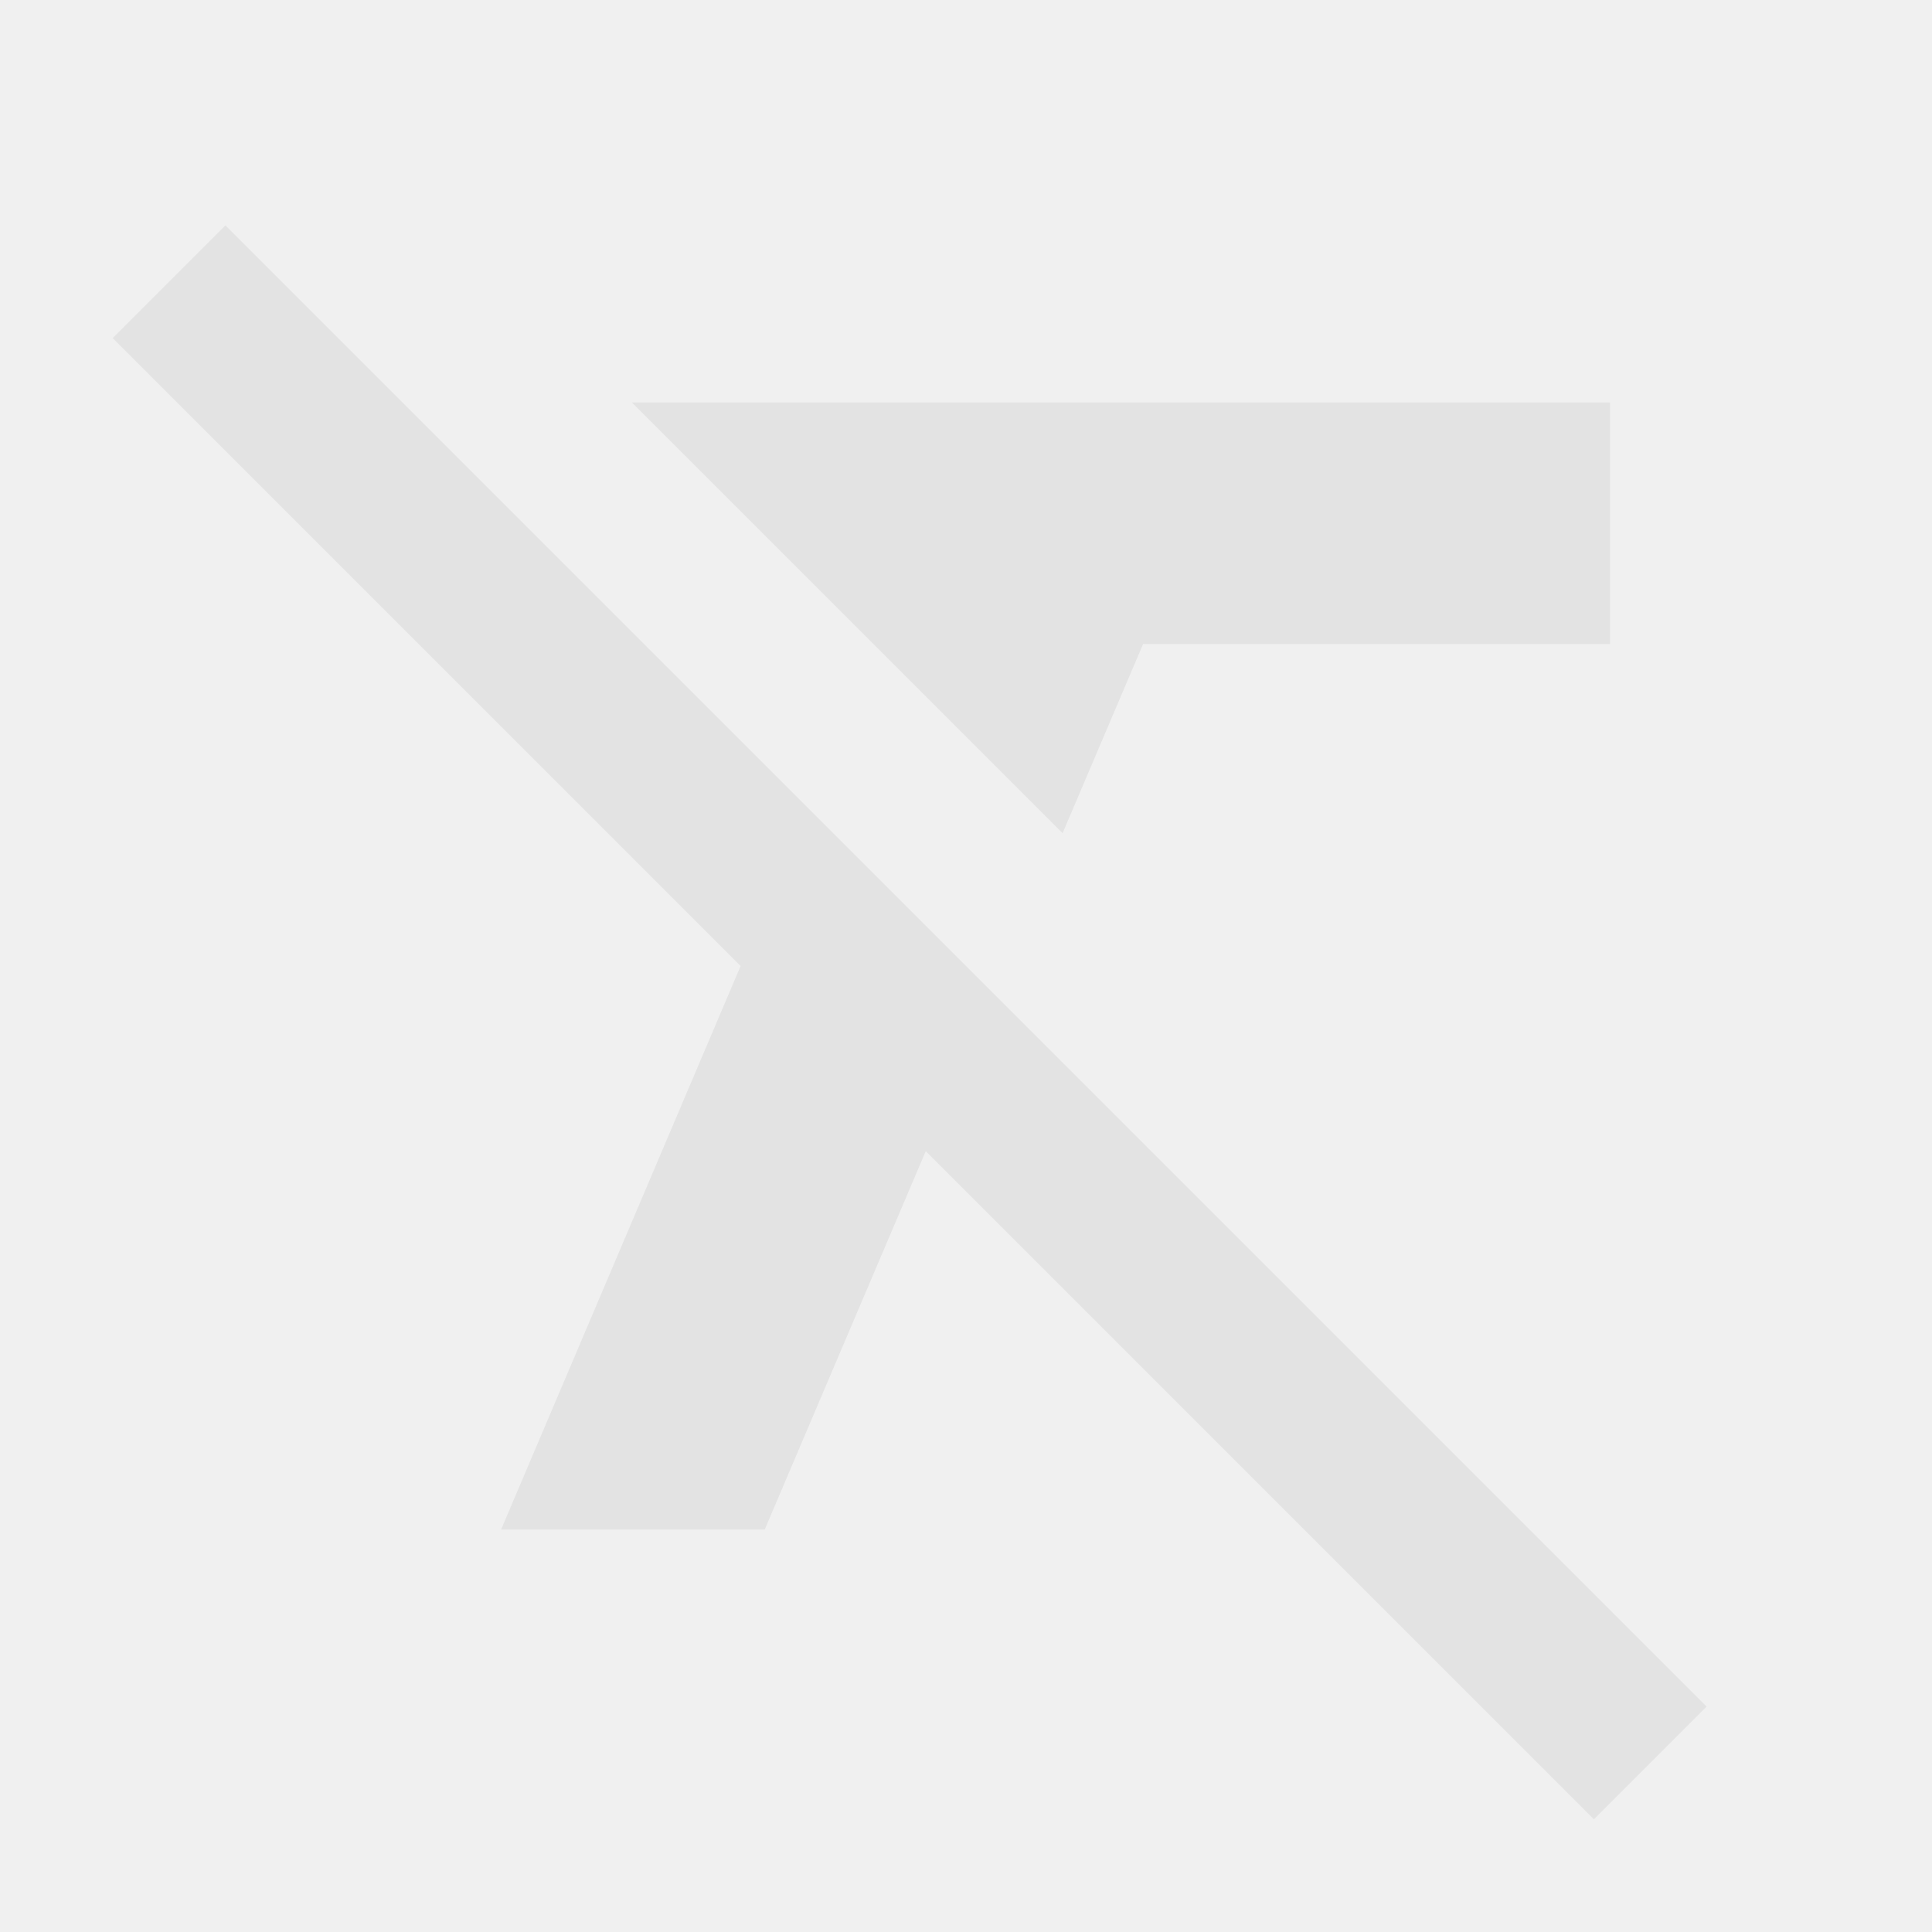
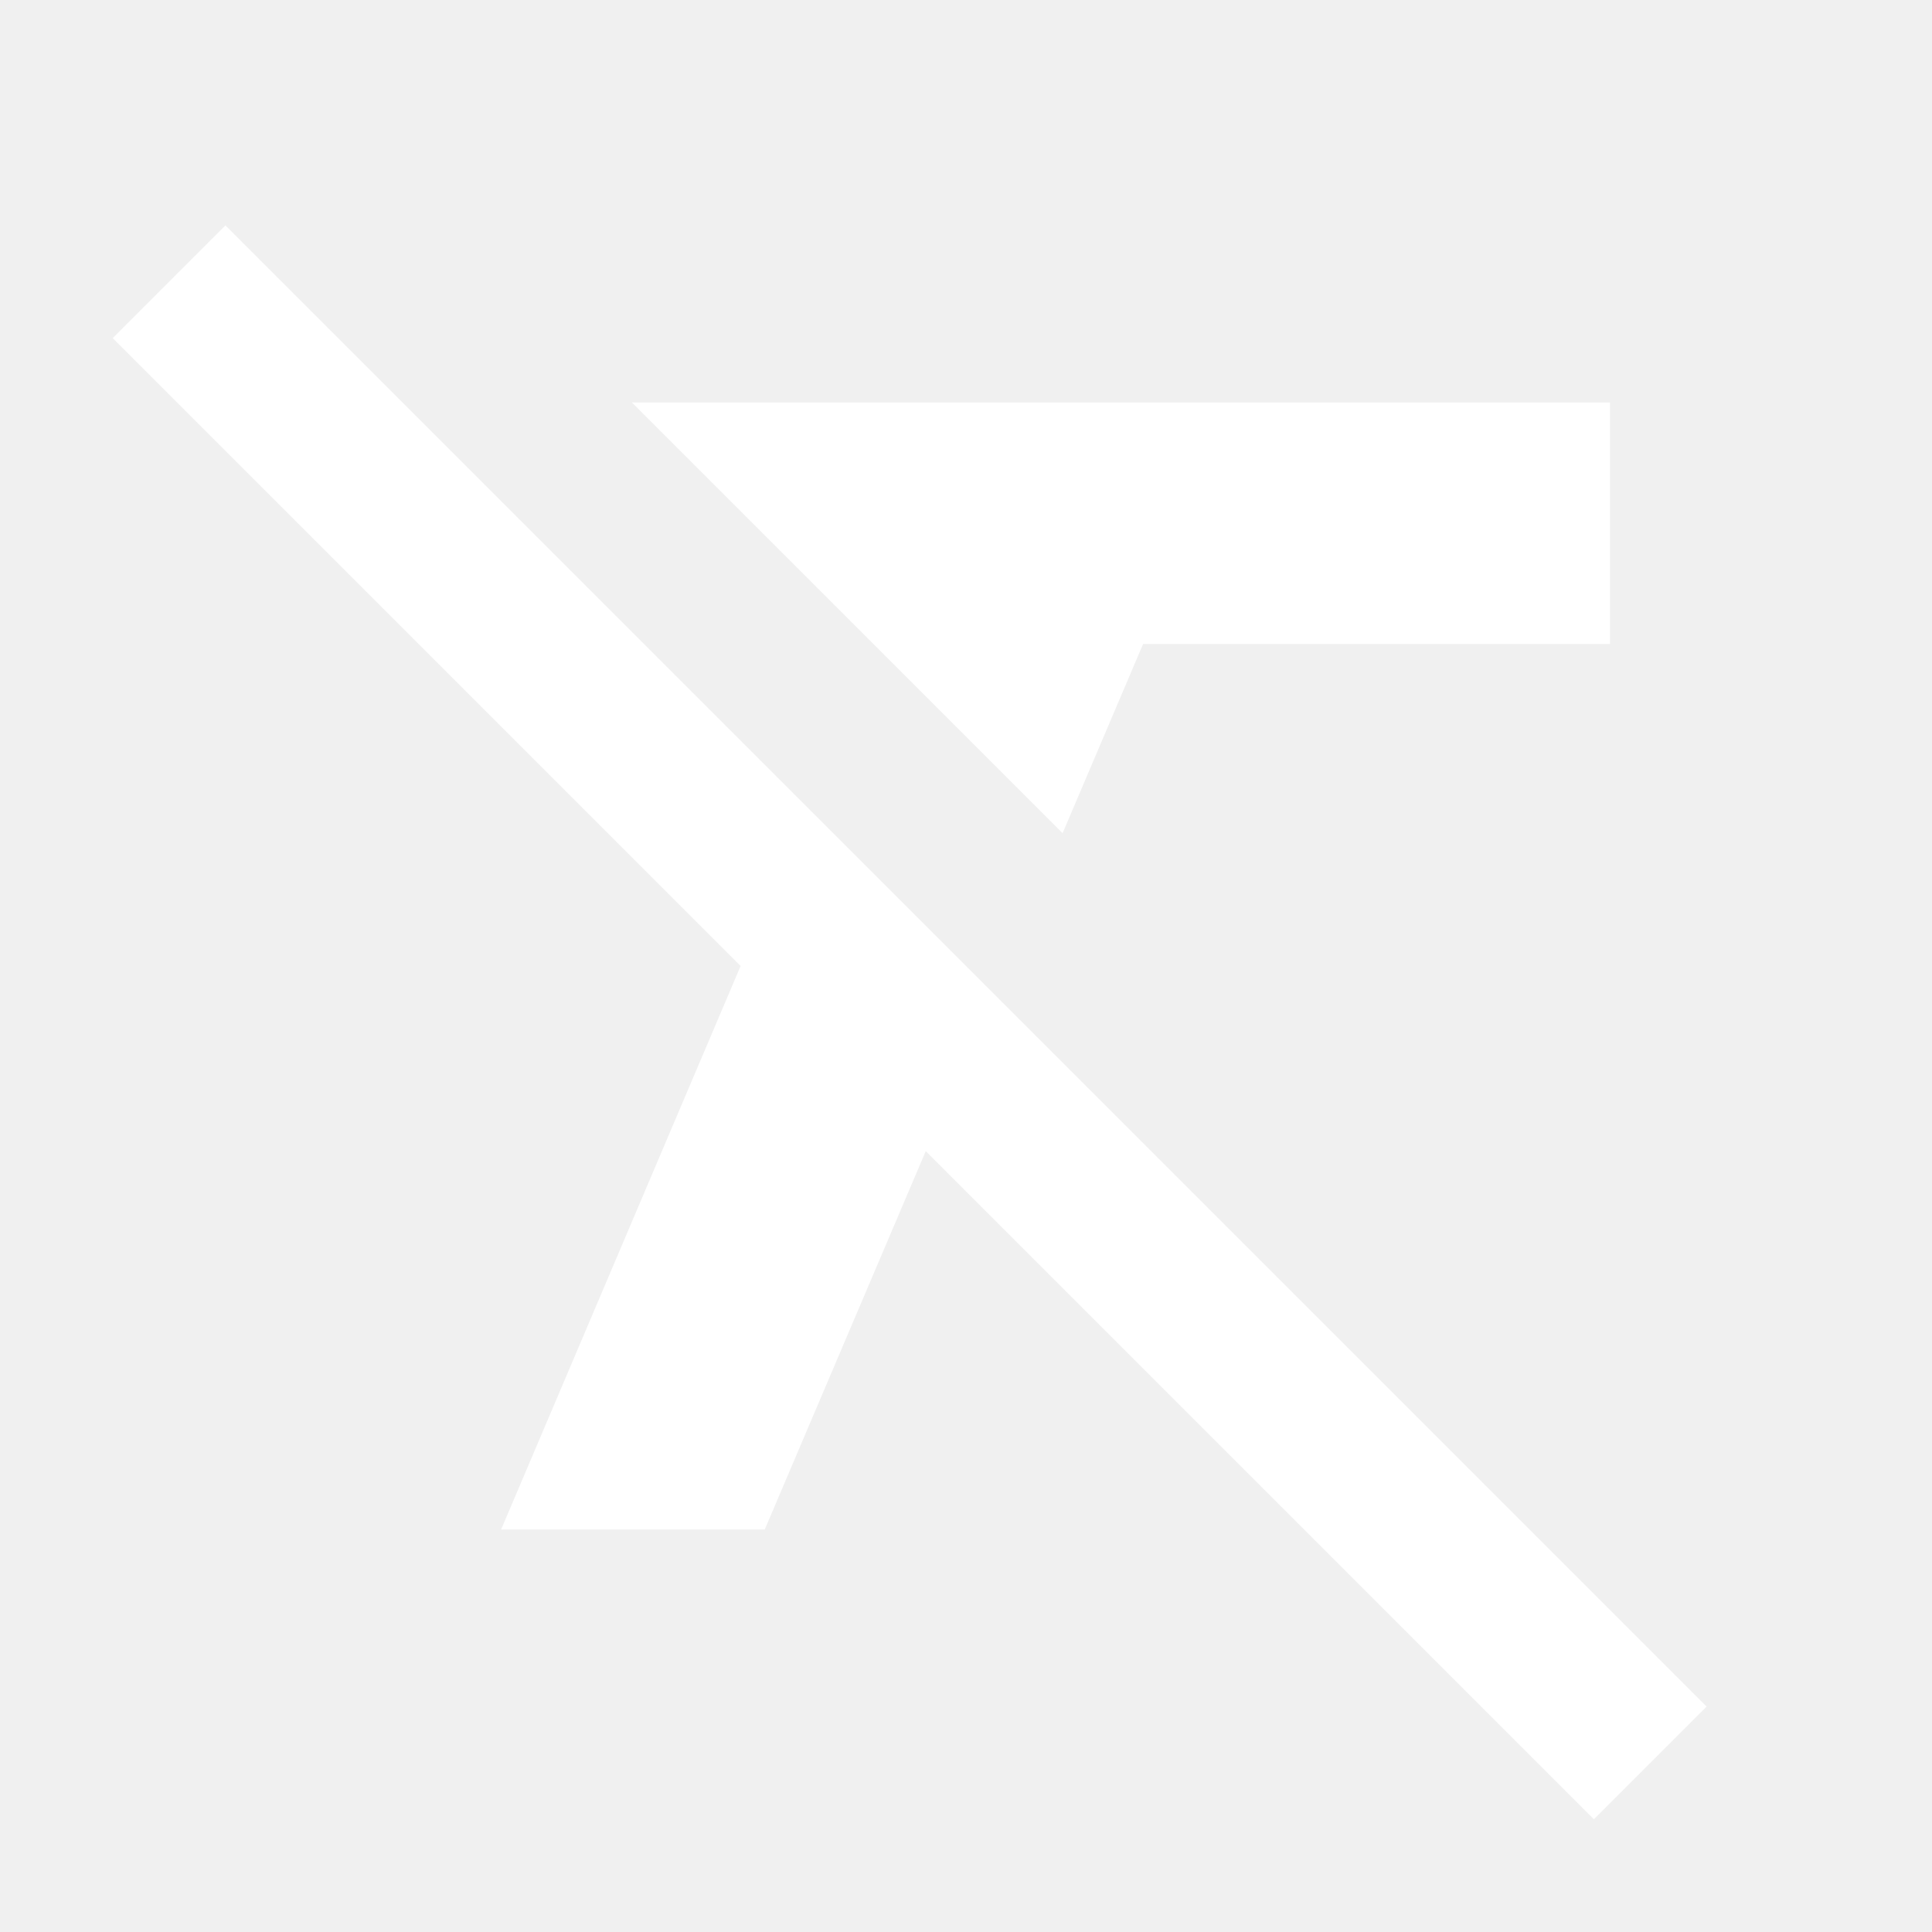
- <svg xmlns="http://www.w3.org/2000/svg" height="24px" viewBox="0 -960 960 960" width="24px" fill="#e3e3e3">
+ <svg xmlns="http://www.w3.org/2000/svg" height="24px" viewBox="0 -960 960 960" width="24px" fill="#FFFFFF">
  <path d="m528-546-93-93-121-121h486v120H568l-40 94ZM792-56 460-388l-80 188H249l119-280L56-792l56-56 736 736-56 56Z" />
</svg>
